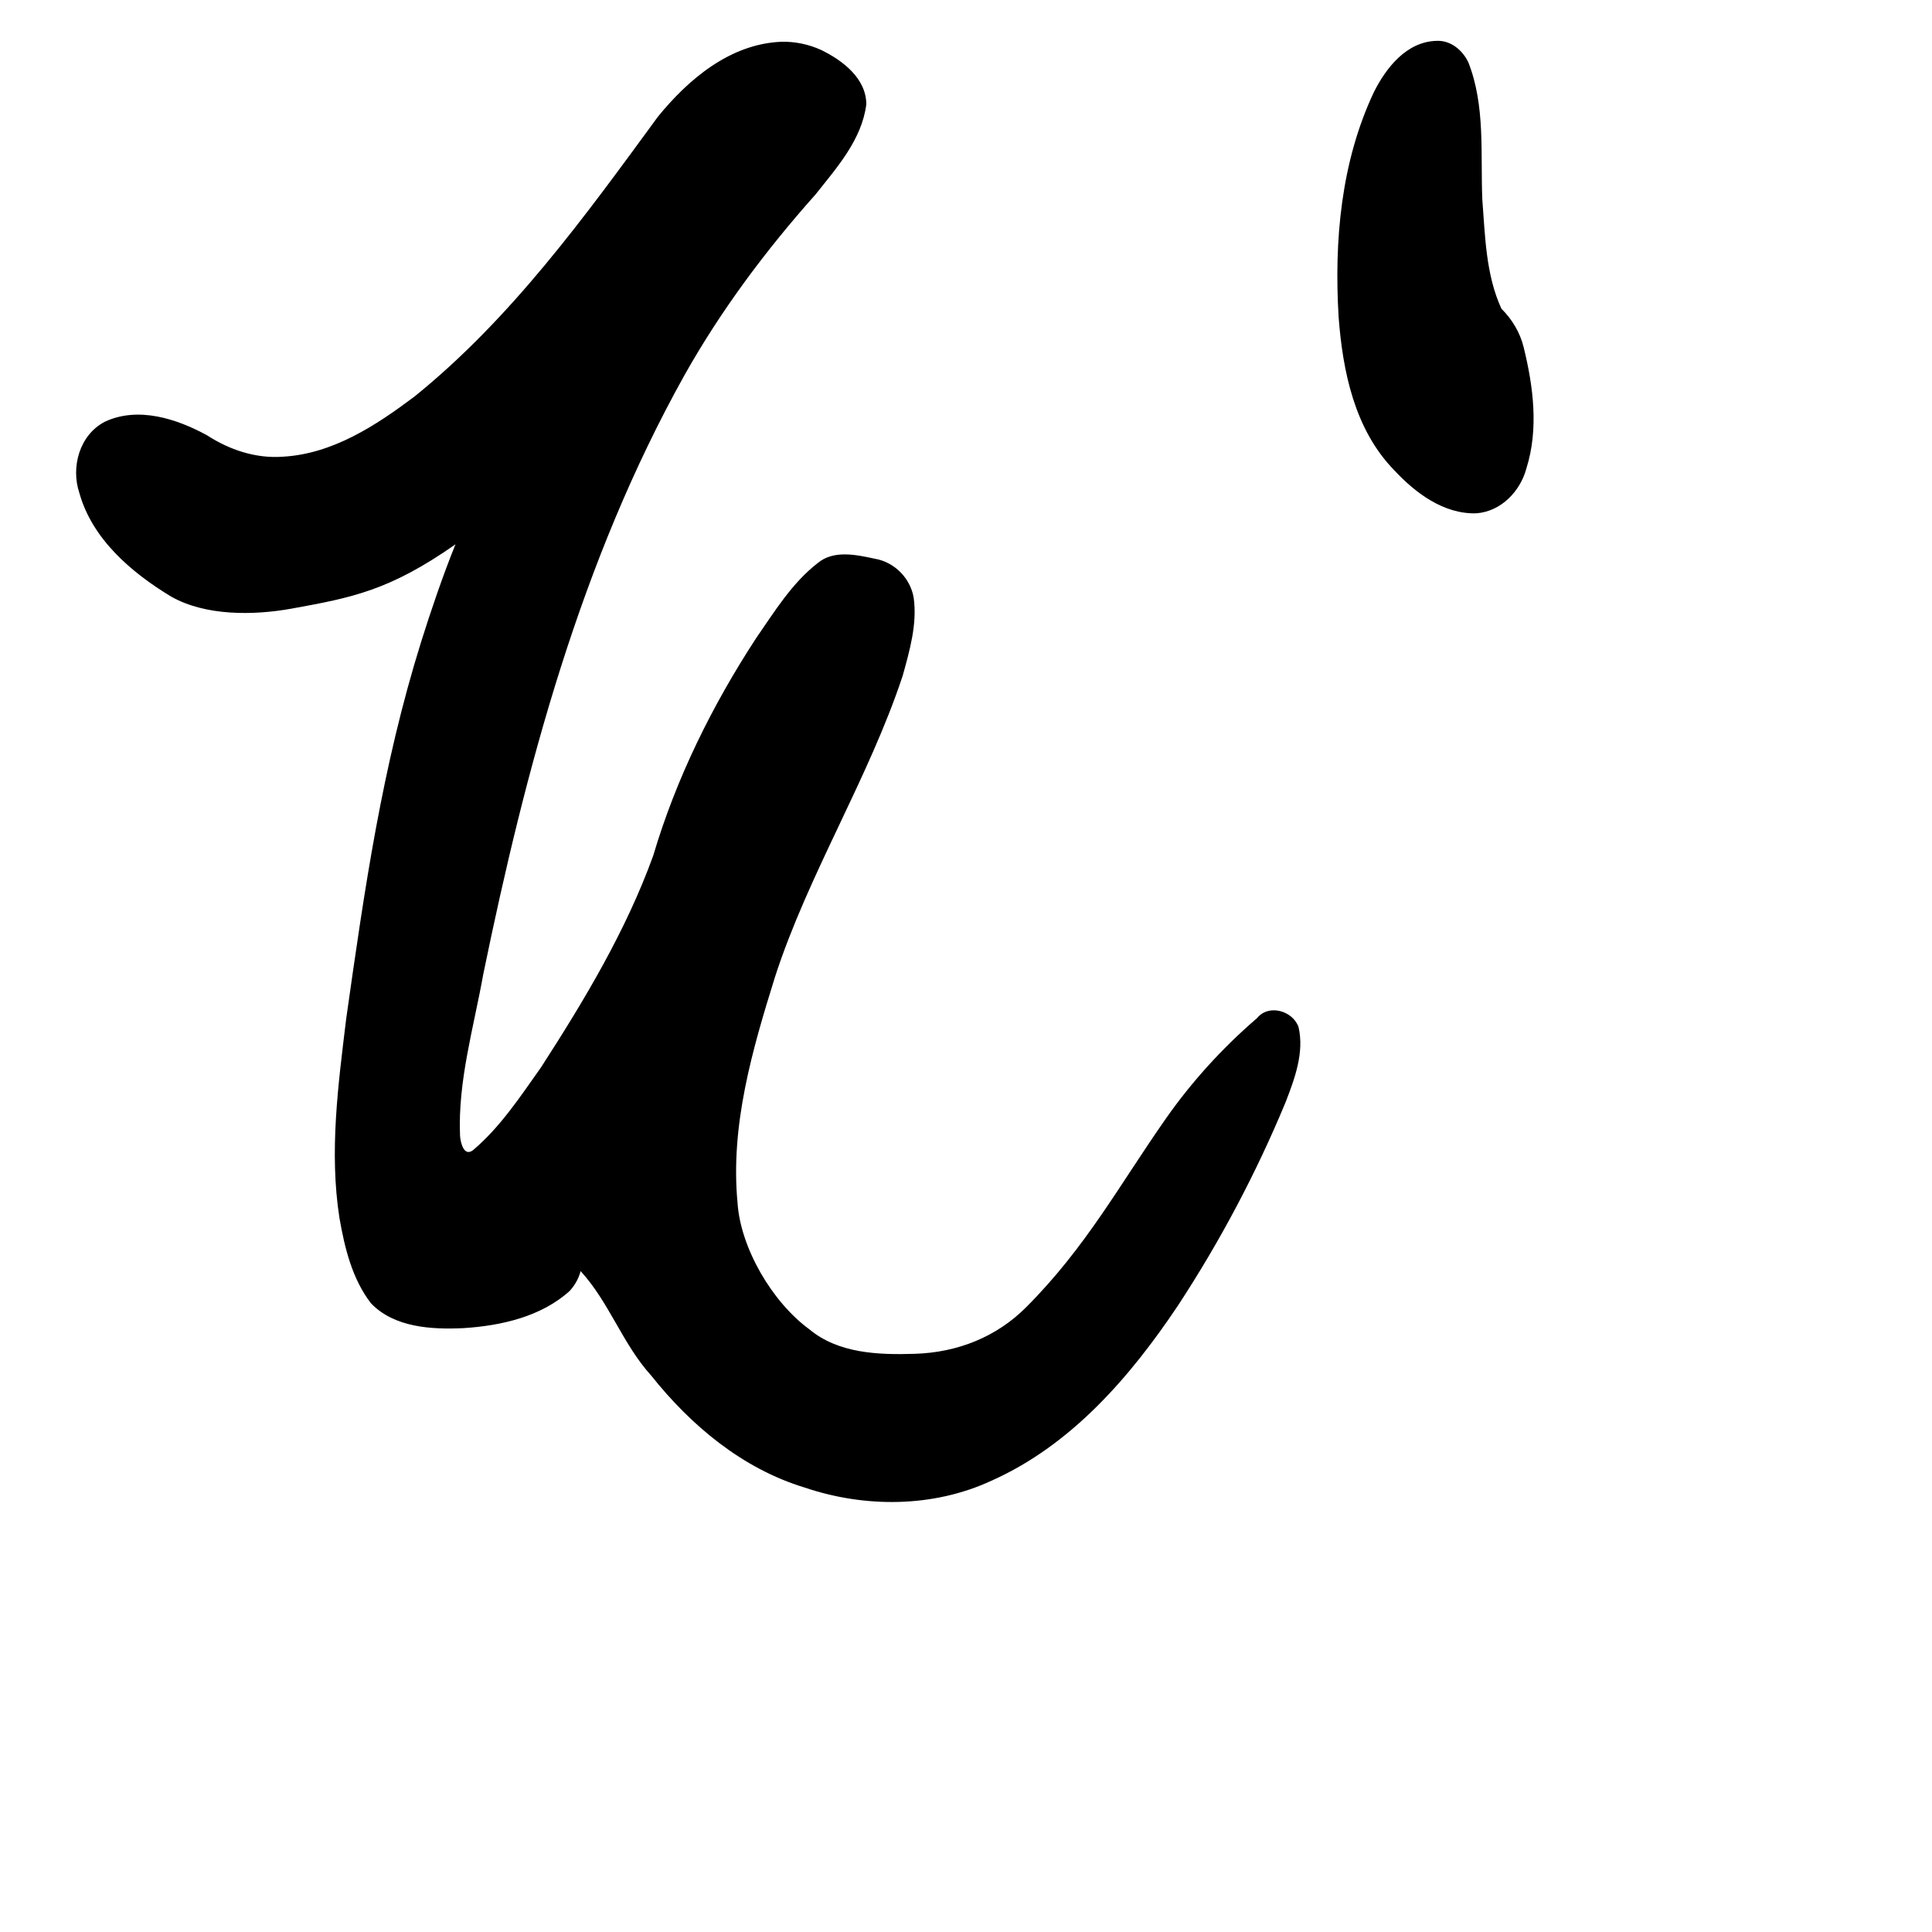
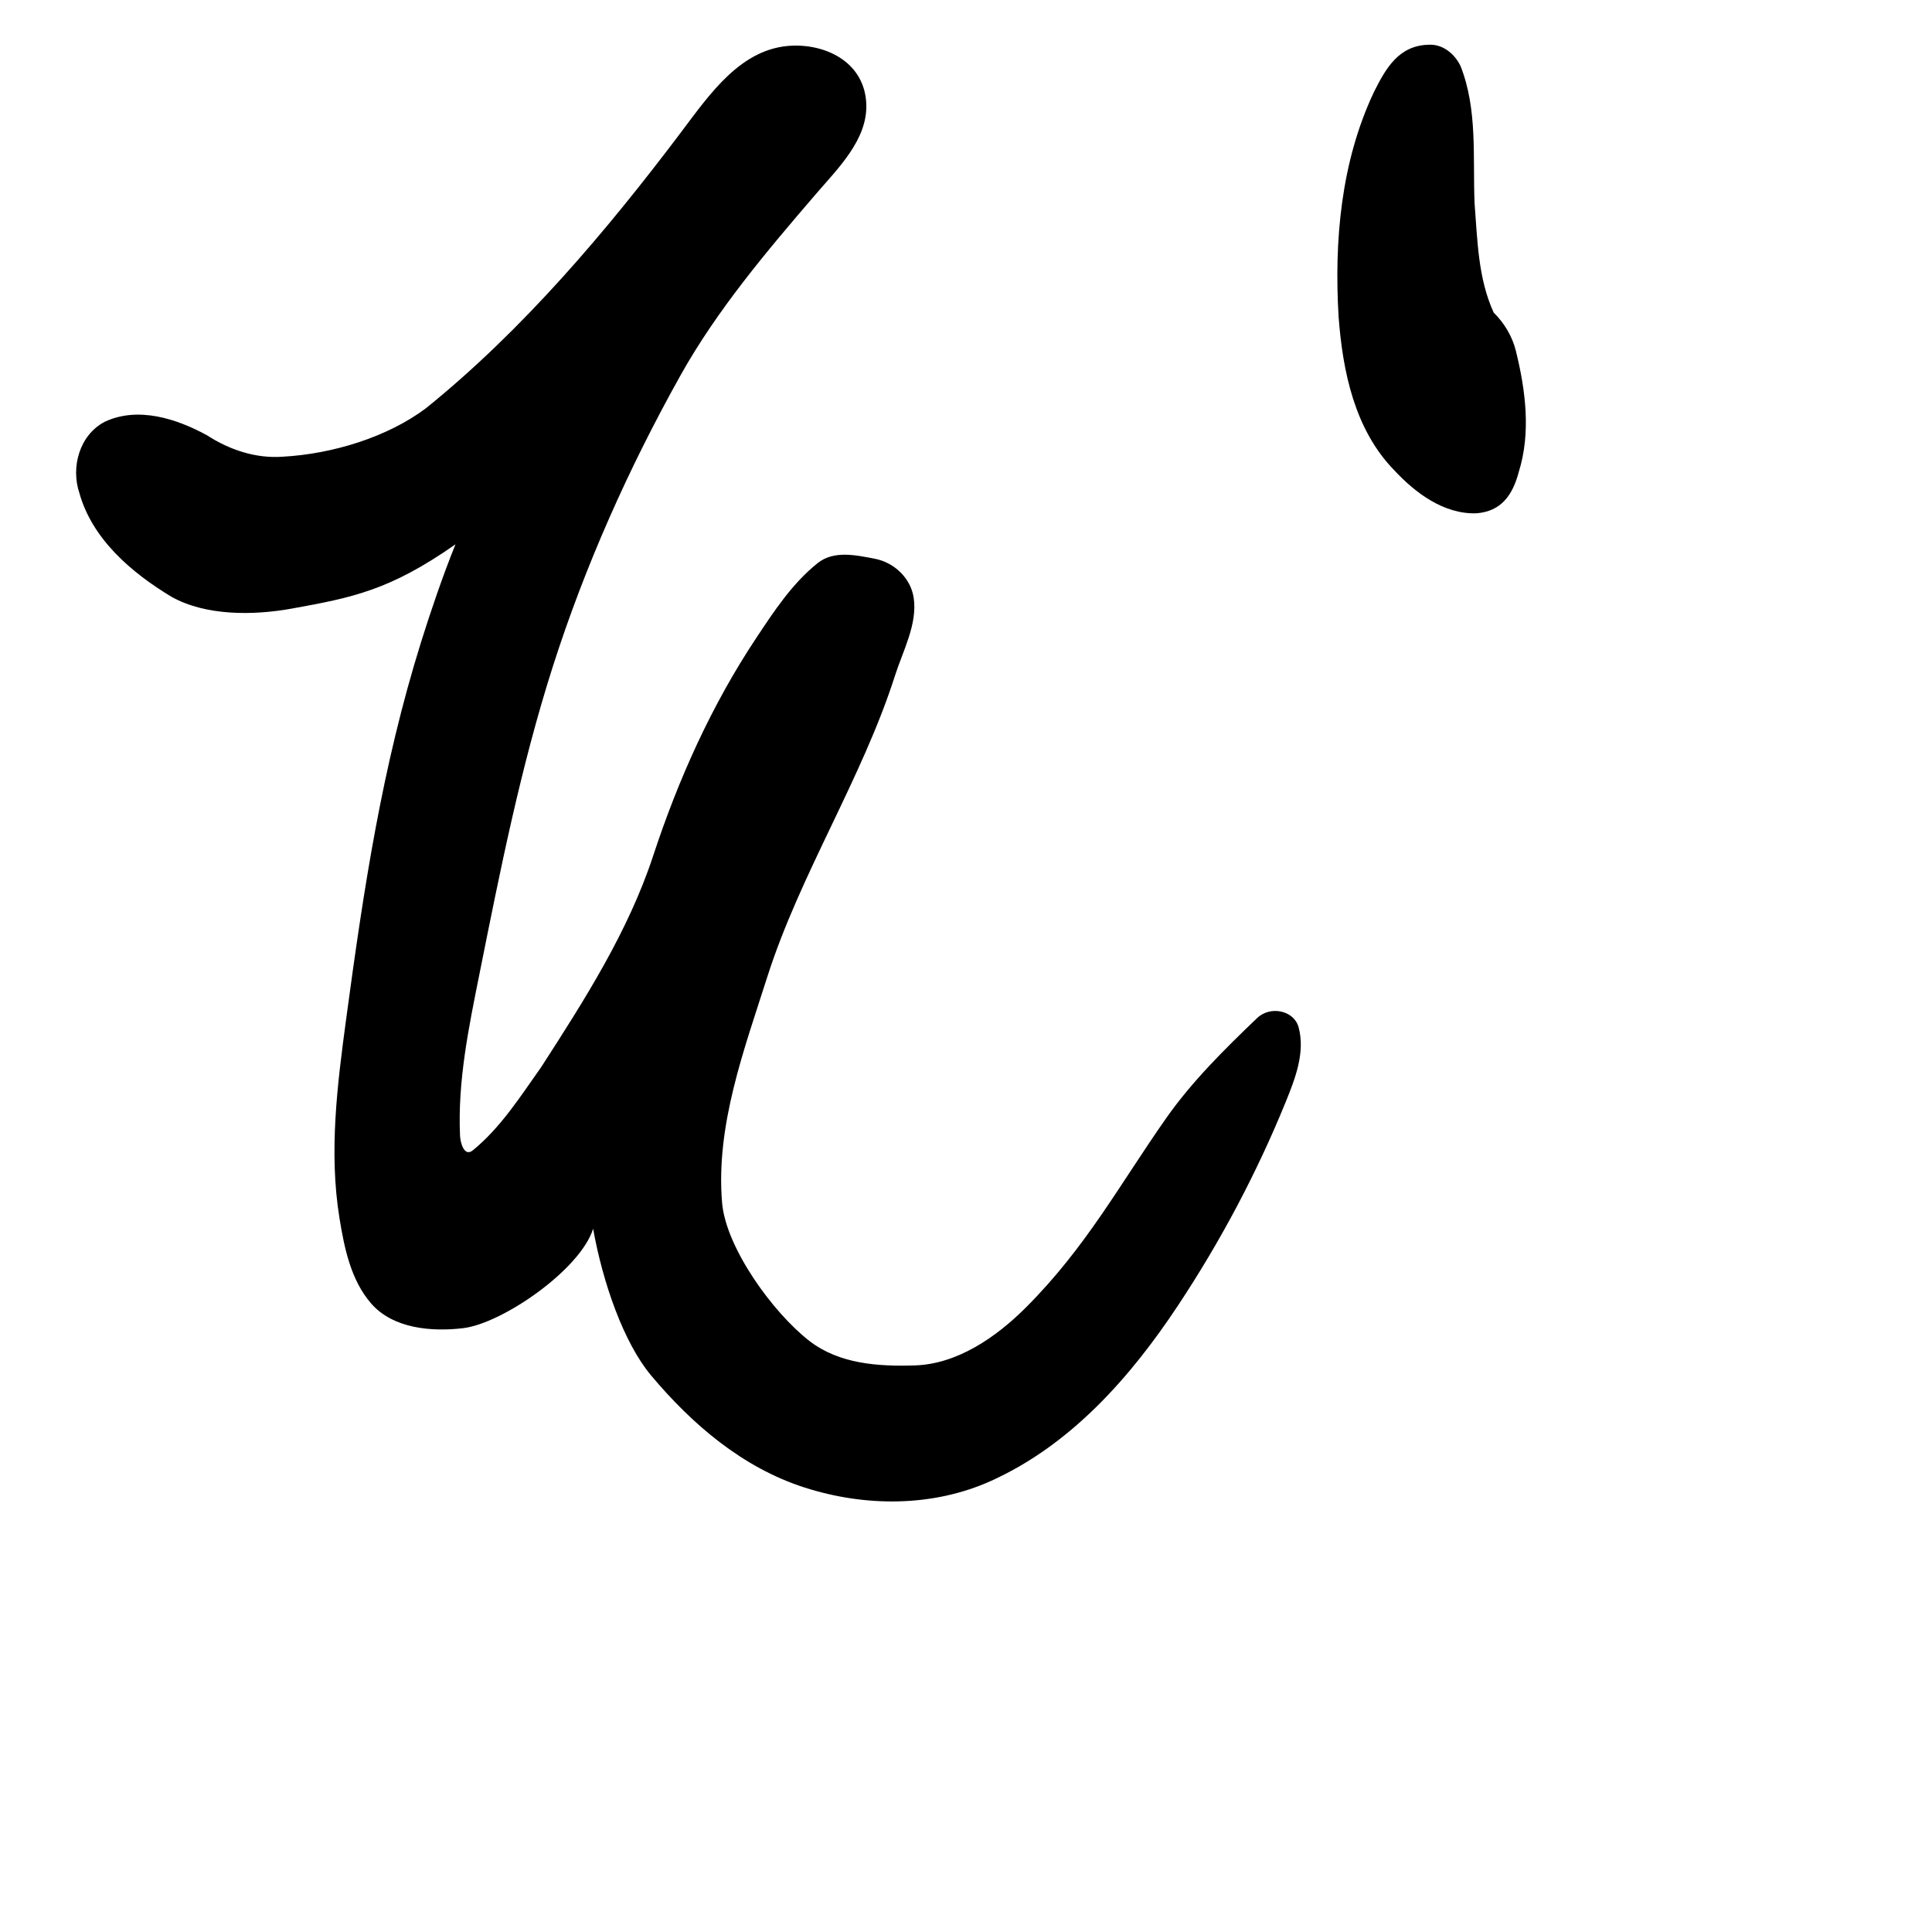
<svg xmlns="http://www.w3.org/2000/svg" width="1000" height="1000" viewBox="0 0 1000 1000" version="1.1" id="svg756">
  <defs id="defs750" />
  <g id="layer1" transform="translate(0,-32.41664)" style="display:inline">
-     <path style="display:inline;fill:#000000;stroke-width:14.02" d="m 743.756,53.564 c -15.678,0.261 -26.369,13.989 -32.664,26.603 -17.049,36.137 -20.583,77.004 -18.227,116.317 2.113,28.105 8.23,58.227 28.778,79.317 10.878,11.695 25.627,22.864 42.574,22.298 12.864,-0.997 22.748,-11.521 25.866,-23.309 6.412,-20.402 3.551,-42.422 -1.477,-62.793 -1.861,-7.516 -5.994,-14.374 -11.474,-19.785 -8.126,-17.703 -8.411,-37.667 -9.897,-56.642 C 766.274,111.942 768.873,87.175 760,64.649 757.063,58.499 751.035,53.289 743.756,53.564 Z m -339.59,0.484 c -26.409,1.177 -47.969,19.498 -63.669,38.824 -37.733,51.565 -75.696,104.207 -126.041,144.862 -19.889,14.916 -42.283,29.663 -68.137,31.073 -13.975,1.022 -27.641,-3.599 -39.178,-11.093 -15.672,-8.56 -35.65,-15.07 -52.889,-7.004 -13.178,6.857 -17.668,23.608 -13.152,36.935 6.643,23.782 26.902,41.163 47.61,53.635 17.639,9.956 42.375,9.753 62.185,6.163 31.282,-5.668 50.661,-9.334 84.871,-33.29 -6.535,16.092 -12.992,35.159 -17.696,50.194 -20.369,65.103 -29.324,127.95 -38.872,195.309 -4.142,34.164 -8.858,68.954 -3.489,103.246 2.693,15.372 6.537,31.433 16.295,44.084 12.031,12.576 31.318,13.643 47.81,12.874 19.549,-1.222 40.331,-5.92 55.082,-19.286 2.662,-2.911 4.64,-6.441 5.627,-10.232 14.857,16.199 21.713,37.737 36.508,54.036 20.505,25.751 47.059,48.126 79.35,57.959 31.237,10.598 66.677,10.486 96.821,-3.515 41.484,-18.498 71.928,-53.942 96.424,-90.525 21.896,-33.381 40.652,-68.805 55.874,-105.567 4.693,-12.168 9.645,-25.563 6.635,-38.666 -2.885,-8.406 -15.435,-12.199 -21.492,-4.663 -17.874,15.357 -33.854,32.943 -47.243,52.071 -24.052,34.363 -41.336,66.597 -72.298,97.598 -15.414,15.433 -35.519,23.366 -57.512,24.078 -19.079,0.617 -39.733,-0.202 -54.72,-12.722 -19.363,-14.192 -35.629,-42.25 -37.128,-65.518 -3.773,-39.876 7.608,-79.017 19.367,-116.73 17.211,-53.219 48.62,-103.025 66.153,-156.105 3.59,-13.006 7.557,-26.665 5.661,-40.236 -1.67,-10.088 -9.906,-18.55 -20.277,-20.254 -9.569,-2.078 -21.227,-4.569 -29.413,2.281 -13.393,10.406 -22.35,25.145 -31.837,38.823 -22.824,34.946 -41.474,72.728 -53.295,112.619 -14.085,38.894 -35.623,74.81 -58.043,109.535 -10.685,15.049 -21.035,30.914 -35.297,42.964 -4.687,3.433 -6.388,-4.014 -6.644,-7.456 -1.201,-28.352 7.077,-56.021 12.03,-83.719 21.984,-106.864 50.504,-213.908 104.128,-310.013 18.911,-33.641 42.154,-64.738 67.86,-93.568 11.062,-13.938 24.014,-28.458 26.263,-46.655 -0.034,-13.428 -12.276,-22.743 -23.498,-28.177 -6.47,-2.905 -13.614,-4.407 -20.737,-4.169 z" id="path383" />
+     <path style="display:inline;fill:#000000;stroke-width:14.02" d="m 739.756,55.564 c -15.678,0.261 -22.369,11.989 -28.664,24.603 -17.049,36.137 -20.583,77.004 -18.227,116.317 2.113,28.105 8.23,58.227 28.778,79.317 10.878,11.695 25.627,22.864 42.574,22.298 12.864,-0.997 18.748,-9.521 21.866,-21.309 6.412,-20.402 3.551,-42.422 -1.477,-62.793 -1.861,-7.516 -5.994,-14.374 -11.474,-19.785 -8.126,-17.703 -8.411,-37.667 -9.897,-56.642 C 762.274,113.942 764.873,89.175 756,66.649 753.063,60.499 747.035,55.289 739.756,55.564 Z m -329.59,0.484 c -26.418,0.957 -42.682,24.94 -57.669,44.824 -38.459,51.026 -81.696,102.207 -132.041,142.862 -19.889,14.916 -48.283,23.663 -74.137,25.073 -13.975,1.022 -27.641,-3.599 -39.178,-11.093 -15.672,-8.56 -35.65,-15.07 -52.889,-7.004 -13.178,6.857 -17.668,23.608 -13.152,36.935 6.643,23.782 26.902,41.163 47.61,53.635 17.639,9.956 42.375,9.753 62.185,6.163 31.282,-5.668 50.661,-9.334 84.871,-33.29 -6.535,16.092 -12.992,35.159 -17.696,50.194 -20.369,65.103 -29.78,127.887 -38.872,195.309 -4.599,34.106 -9.051,68.984 -3.489,103.246 2.501,15.405 5.852,31.993 16.295,44.084 11.376,13.171 31.42,14.858 47.81,12.874 C 260,717.417 300.341,689.655 307,668.417 c 5,28 15.879,59.102 30.032,75.962 21.164,25.212 47.215,47.625 79.35,57.959 31.402,10.099 66.554,10.218 96.821,-3.515 41.363,-18.768 72.093,-53.832 96.424,-90.525 22.062,-33.272 40.875,-68.714 55.874,-105.567 4.916,-12.08 10.189,-25.7 6.635,-38.666 -2.349,-8.571 -14.506,-11.346 -21.492,-4.663 -17.028,16.289 -33.854,32.943 -47.243,52.071 -24.052,34.363 -41.336,66.597 -72.298,97.598 -15.414,15.433 -35.519,29.366 -57.512,30.078 -19.079,0.617 -39.304,-0.734 -54.72,-12.722 -18.951,-14.738 -43.188,-48.282 -45.128,-71.518 -3.332,-39.916 11.375,-79.09 23.367,-116.73 16.979,-53.293 49.133,-102.858 66.153,-156.105 4.108,-12.852 11.703,-26.687 9.661,-40.236 -1.524,-10.111 -9.951,-18.295 -20.277,-20.254 -9.62,-1.825 -21.076,-4.386 -29.413,2.281 -13.246,10.593 -22.624,24.959 -31.837,38.823 -23.1,34.764 -40.299,73.096 -53.295,112.619 -12.922,39.296 -35.623,74.81 -58.043,109.535 -10.685,15.049 -20.838,31.15 -35.297,42.964 -4.499,3.676 -6.486,-4.008 -6.644,-7.456 -1.299,-28.348 4.507,-56.129 10.03,-83.719 10.707,-53.49 21.314,-106.978 37.956,-159.101 16.642,-52.123 39.321,-102.882 66.172,-150.912 18.832,-33.685 44.679,-64.278 69.86,-93.568 11.6,-13.493 26.895,-28.33 26.263,-46.655 -0.733,-21.246 -20.029,-31.006 -38.235,-30.346 z" id="path383" />
  </g>
</svg>
